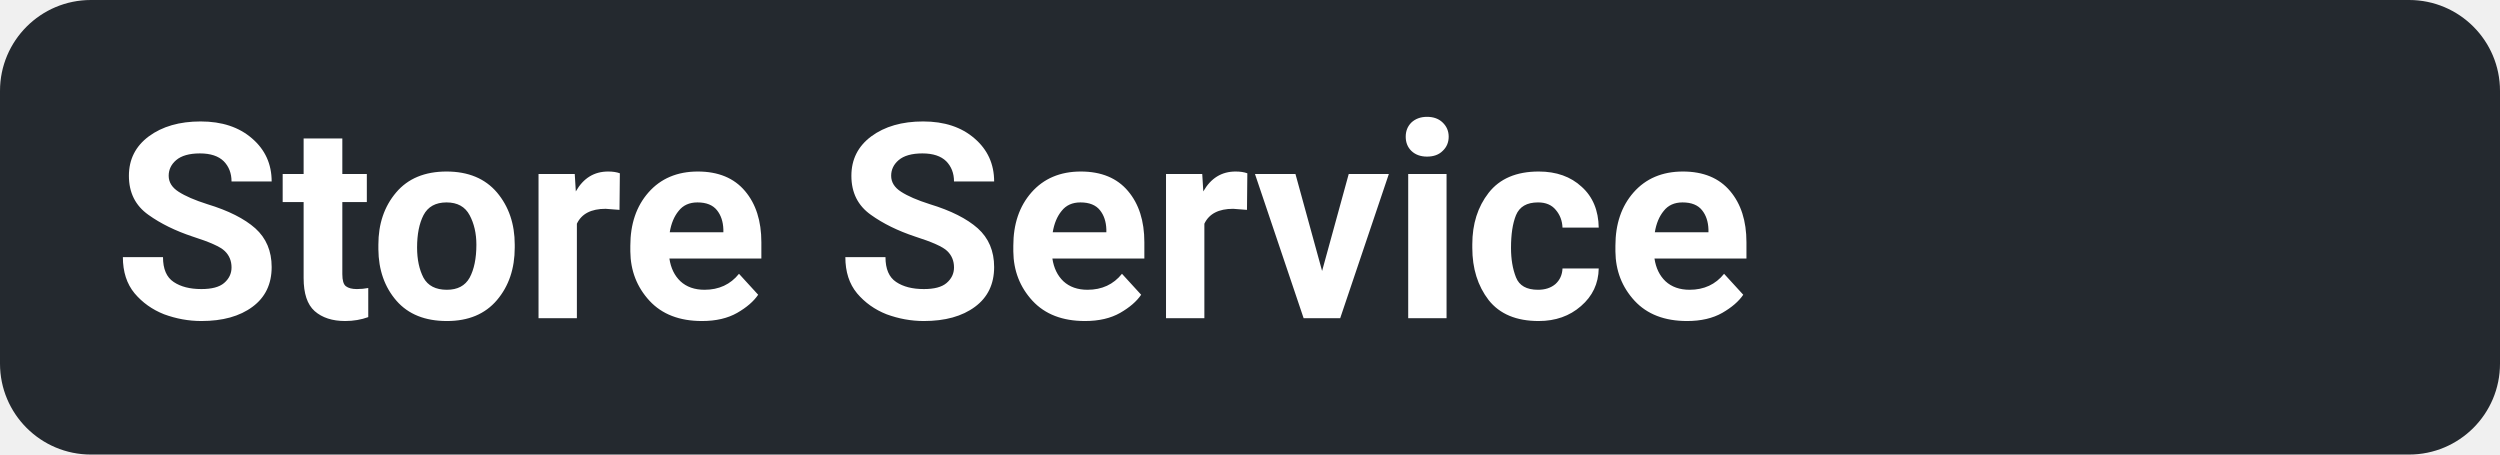
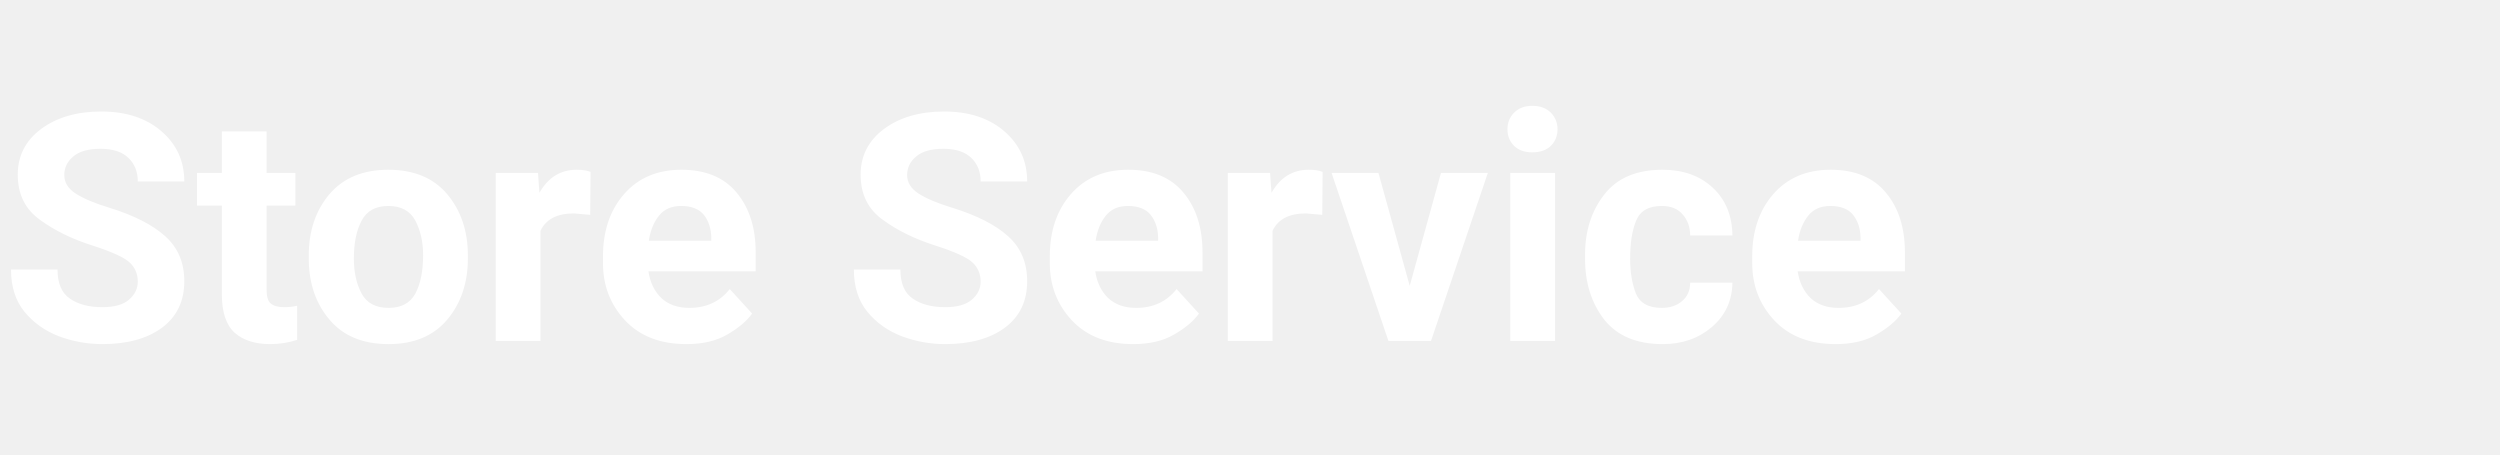
<svg xmlns="http://www.w3.org/2000/svg" width="110" height="20">
-   <rect width="110" height="20" rx="4" fill="#24292f" />
-   <text x="5" y="14" fill="#ffffff" font-family="Segoe UI, Roboto, Helvetica, Arial, sans-serif" font-size="12" font-weight="bold">Store Service</text>
+   <text x="0" y="15" fill="#ffffff" font-family="Segoe UI, Roboto, Helvetica, Arial, sans-serif" font-size="14" font-weight="bold">Store Service</text>
</svg>
